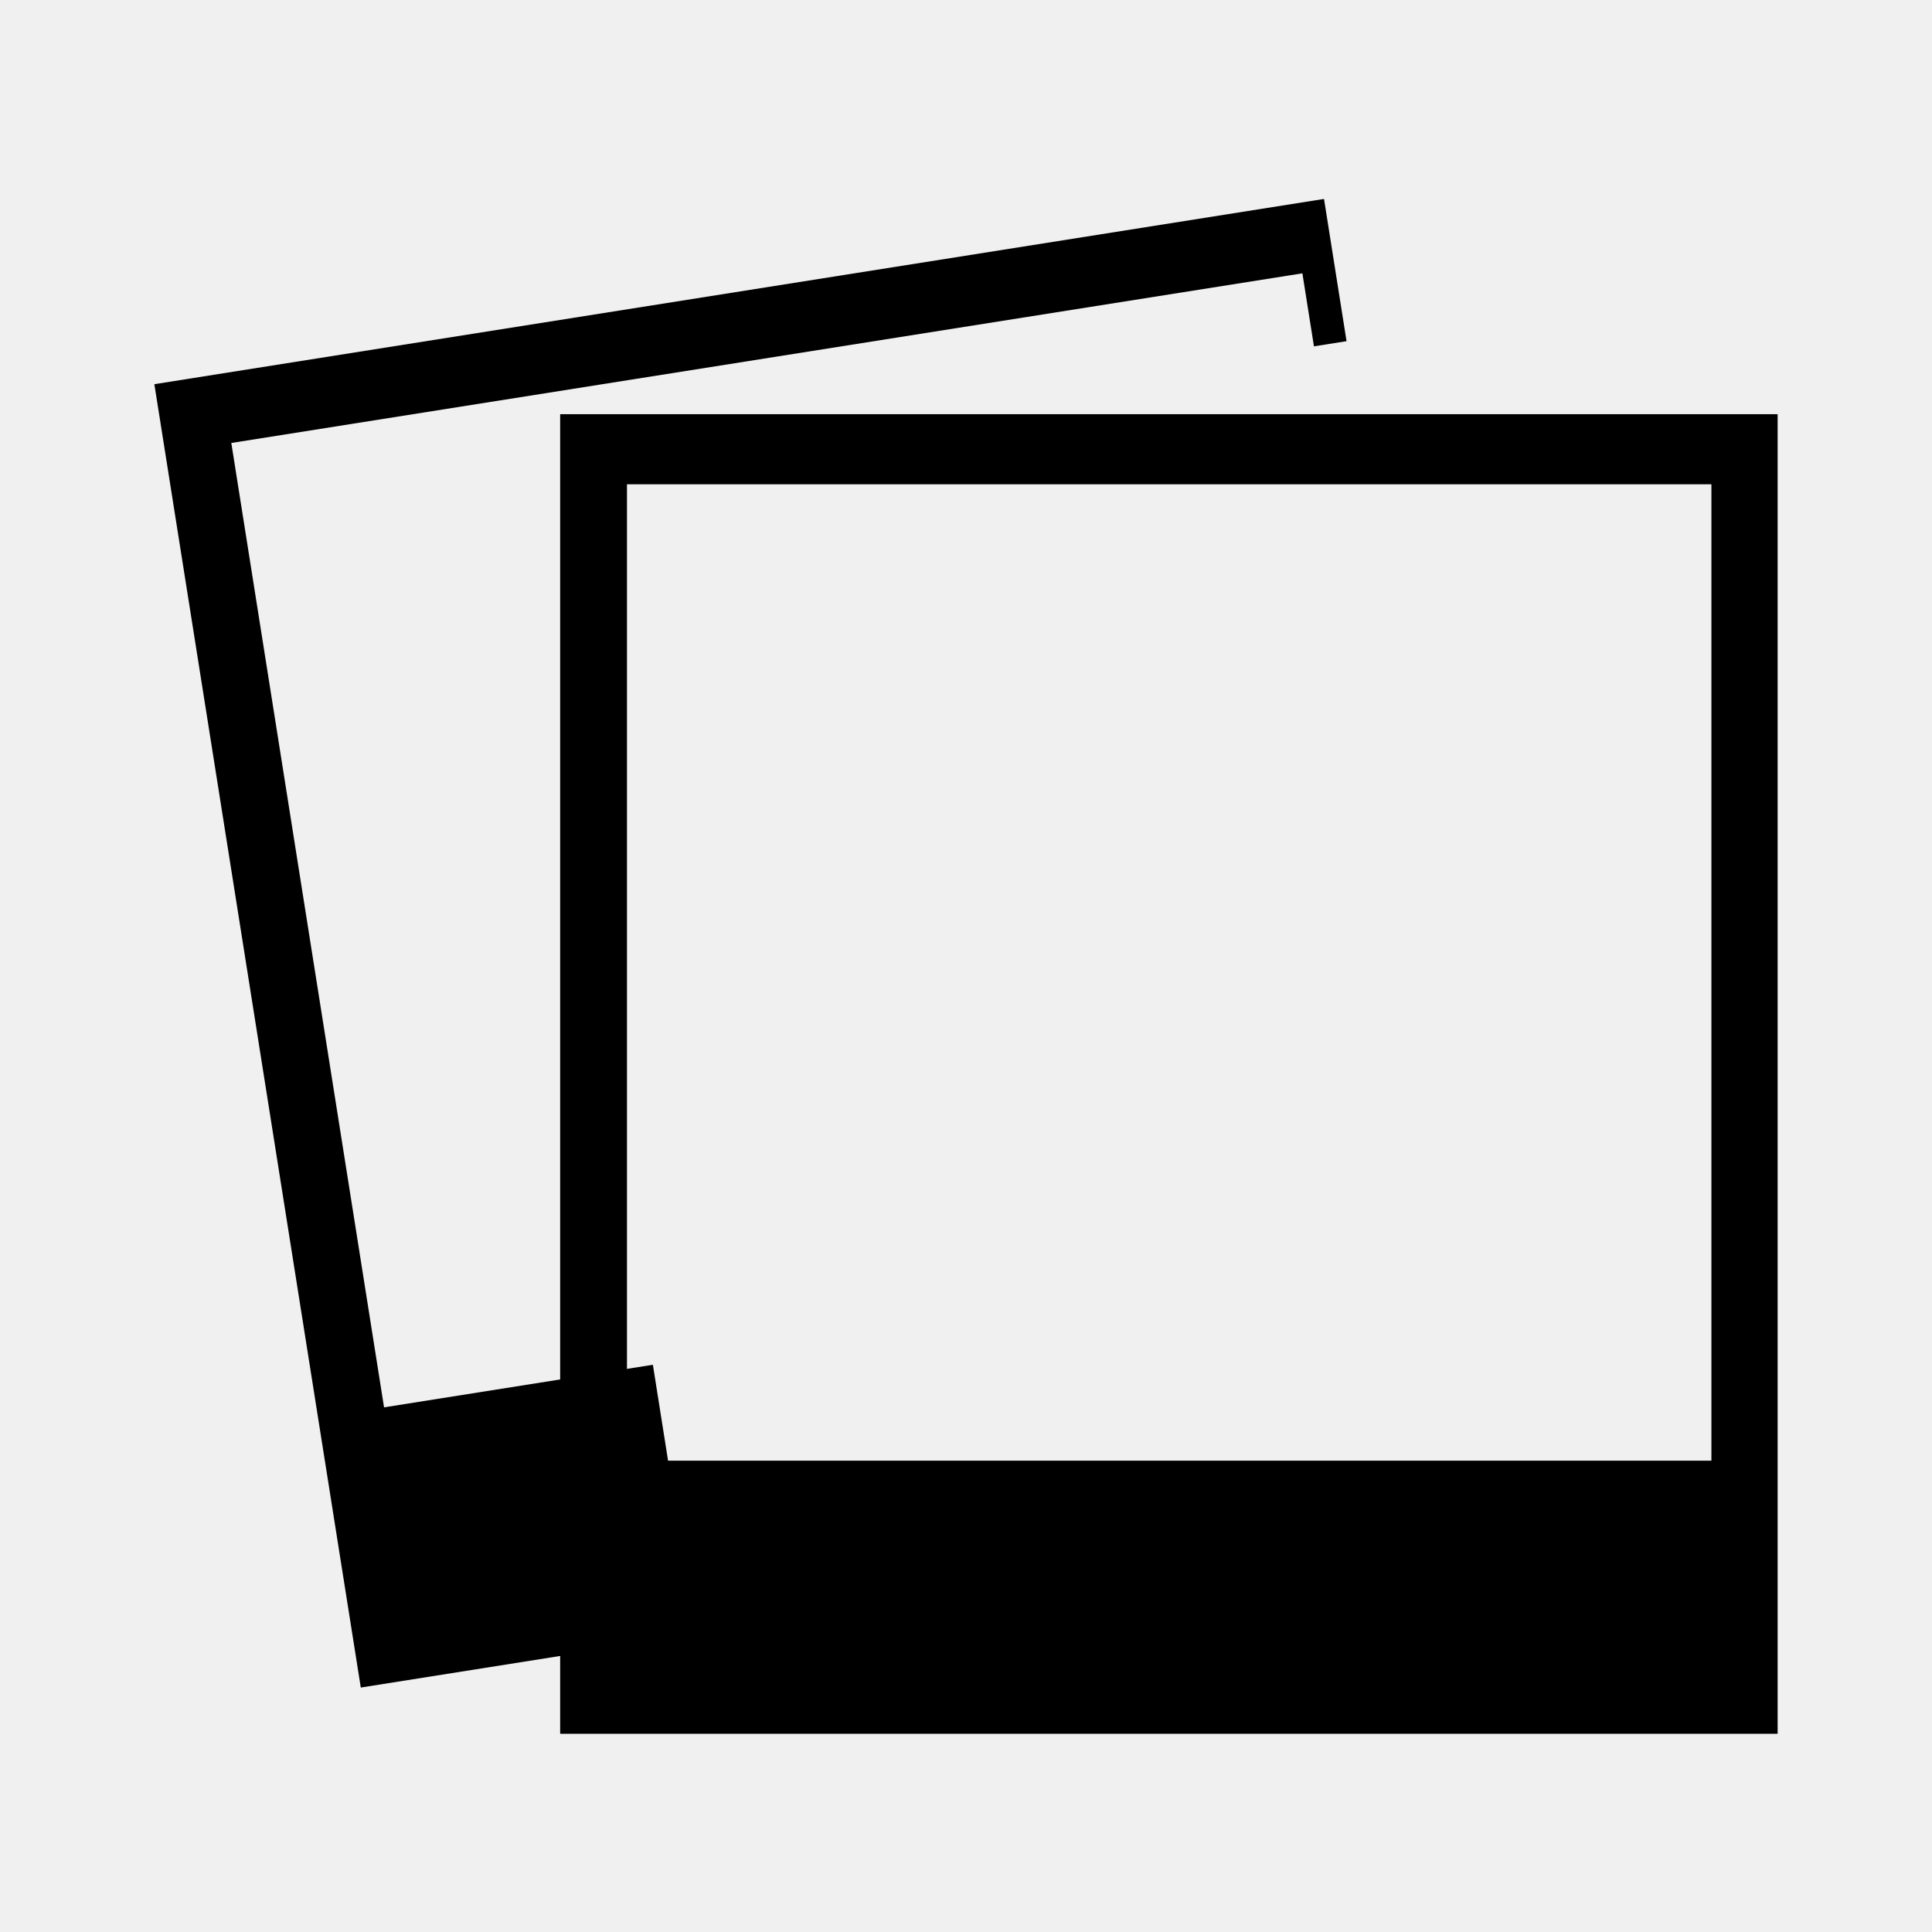
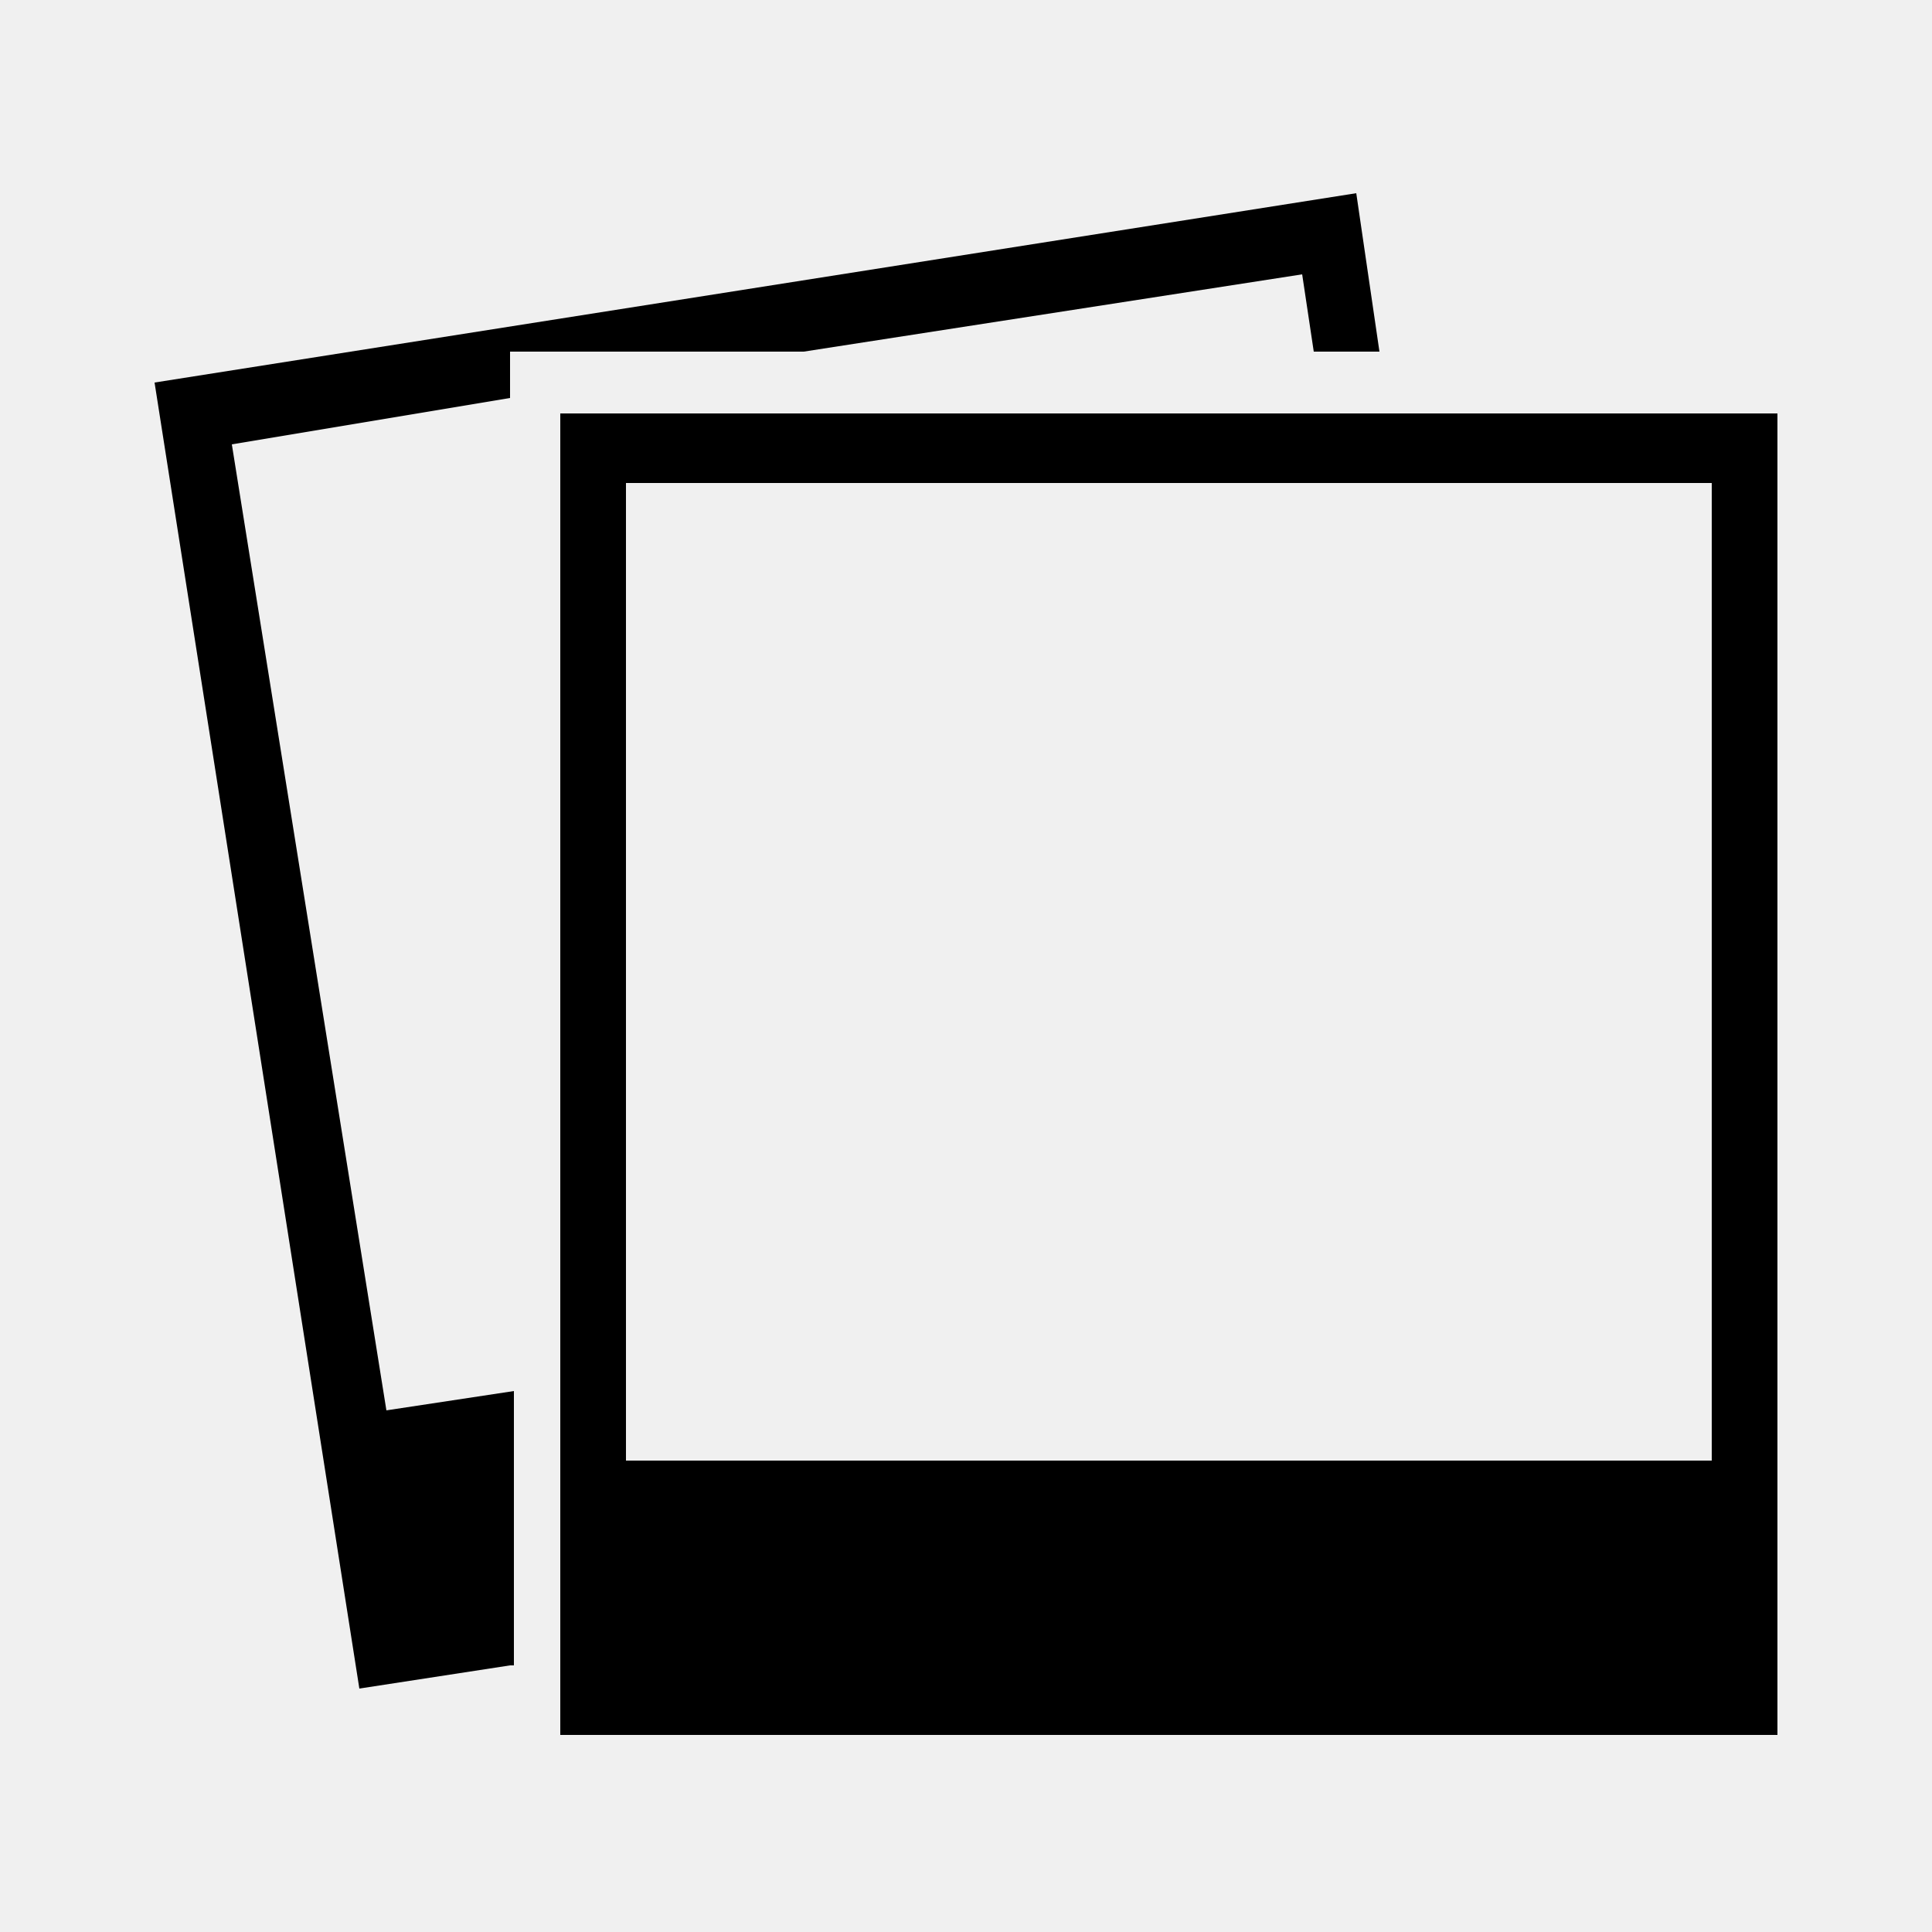
- <svg xmlns="http://www.w3.org/2000/svg" height="50" viewBox="0 0 50 50" width="50">
-   <mask id="a" fill="#fff">
-     <path d="m35.125 9h-21.875v33.125h-13.25v-42.125h35.125z" fill="#fff" fill-rule="evenodd" />
-   </mask>
-   <g transform="translate(1.995 1.995238)">
-     <path d="m12.502 8.724v34.151h31.508v-34.151zm29.794 27.083h-28.065v-25.269h28.065z" />
-     <path d="m4.477 5.273v34.151h31.508v-34.151zm29.794 27.083h-28.065v-25.269h28.065z" mask="url(#a)" transform="matrix(.9876883 -.1564345 .1564345 .9876883 -3.246976 3.439965)" />
-   </g>
+ <svg xmlns="http://www.w3.org/2000/svg" version="1.1" id="Calque_1" x="0px" y="0px" viewBox="0 0 50 50" style="enable-background:new 0 0 50 50;" xml:space="preserve">
+   <path d="M14.5,10.7v34.2H46V10.7L14.5,10.7z M44.3,37.8H16.2V12.5h28.1V37.8z M13.2,43.1l-3.9,0.6L4,9.9L35.1,5l0.6,4.1H34l-0.3-2  l-12.9,2h-7.6v1.2L6,11.5l4,25l3.3-0.5V43.1z" />
</svg>
